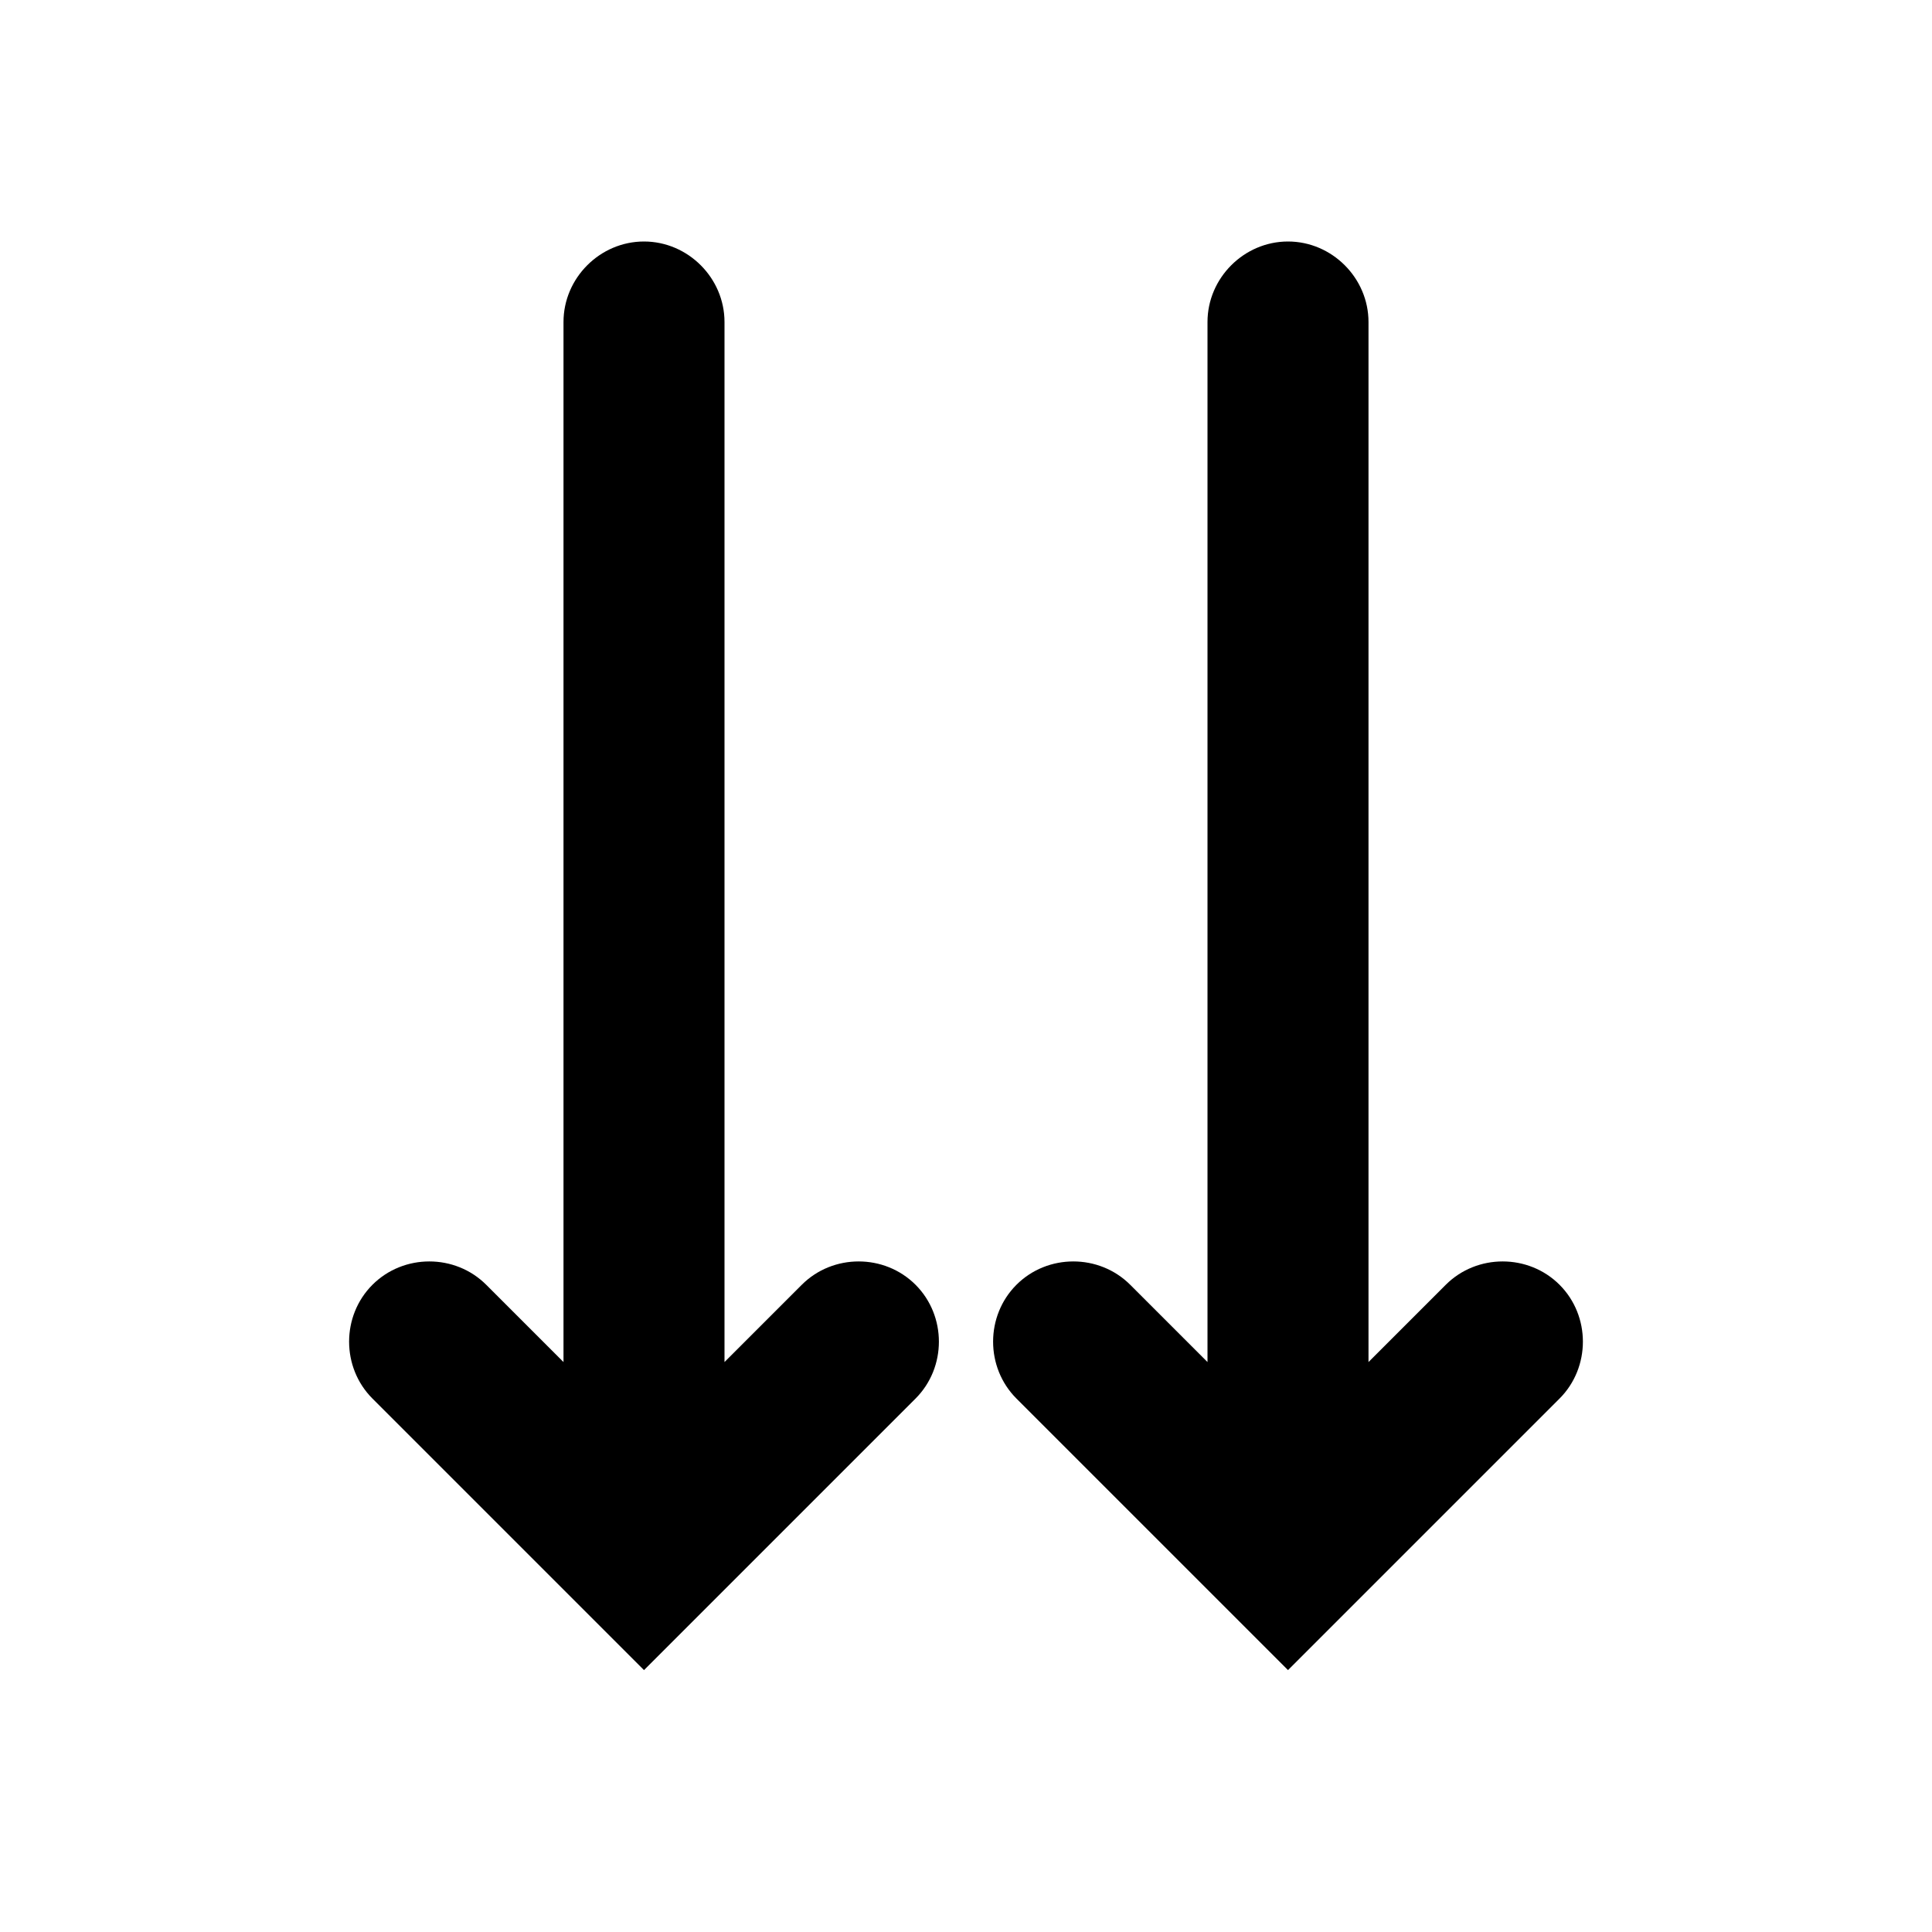
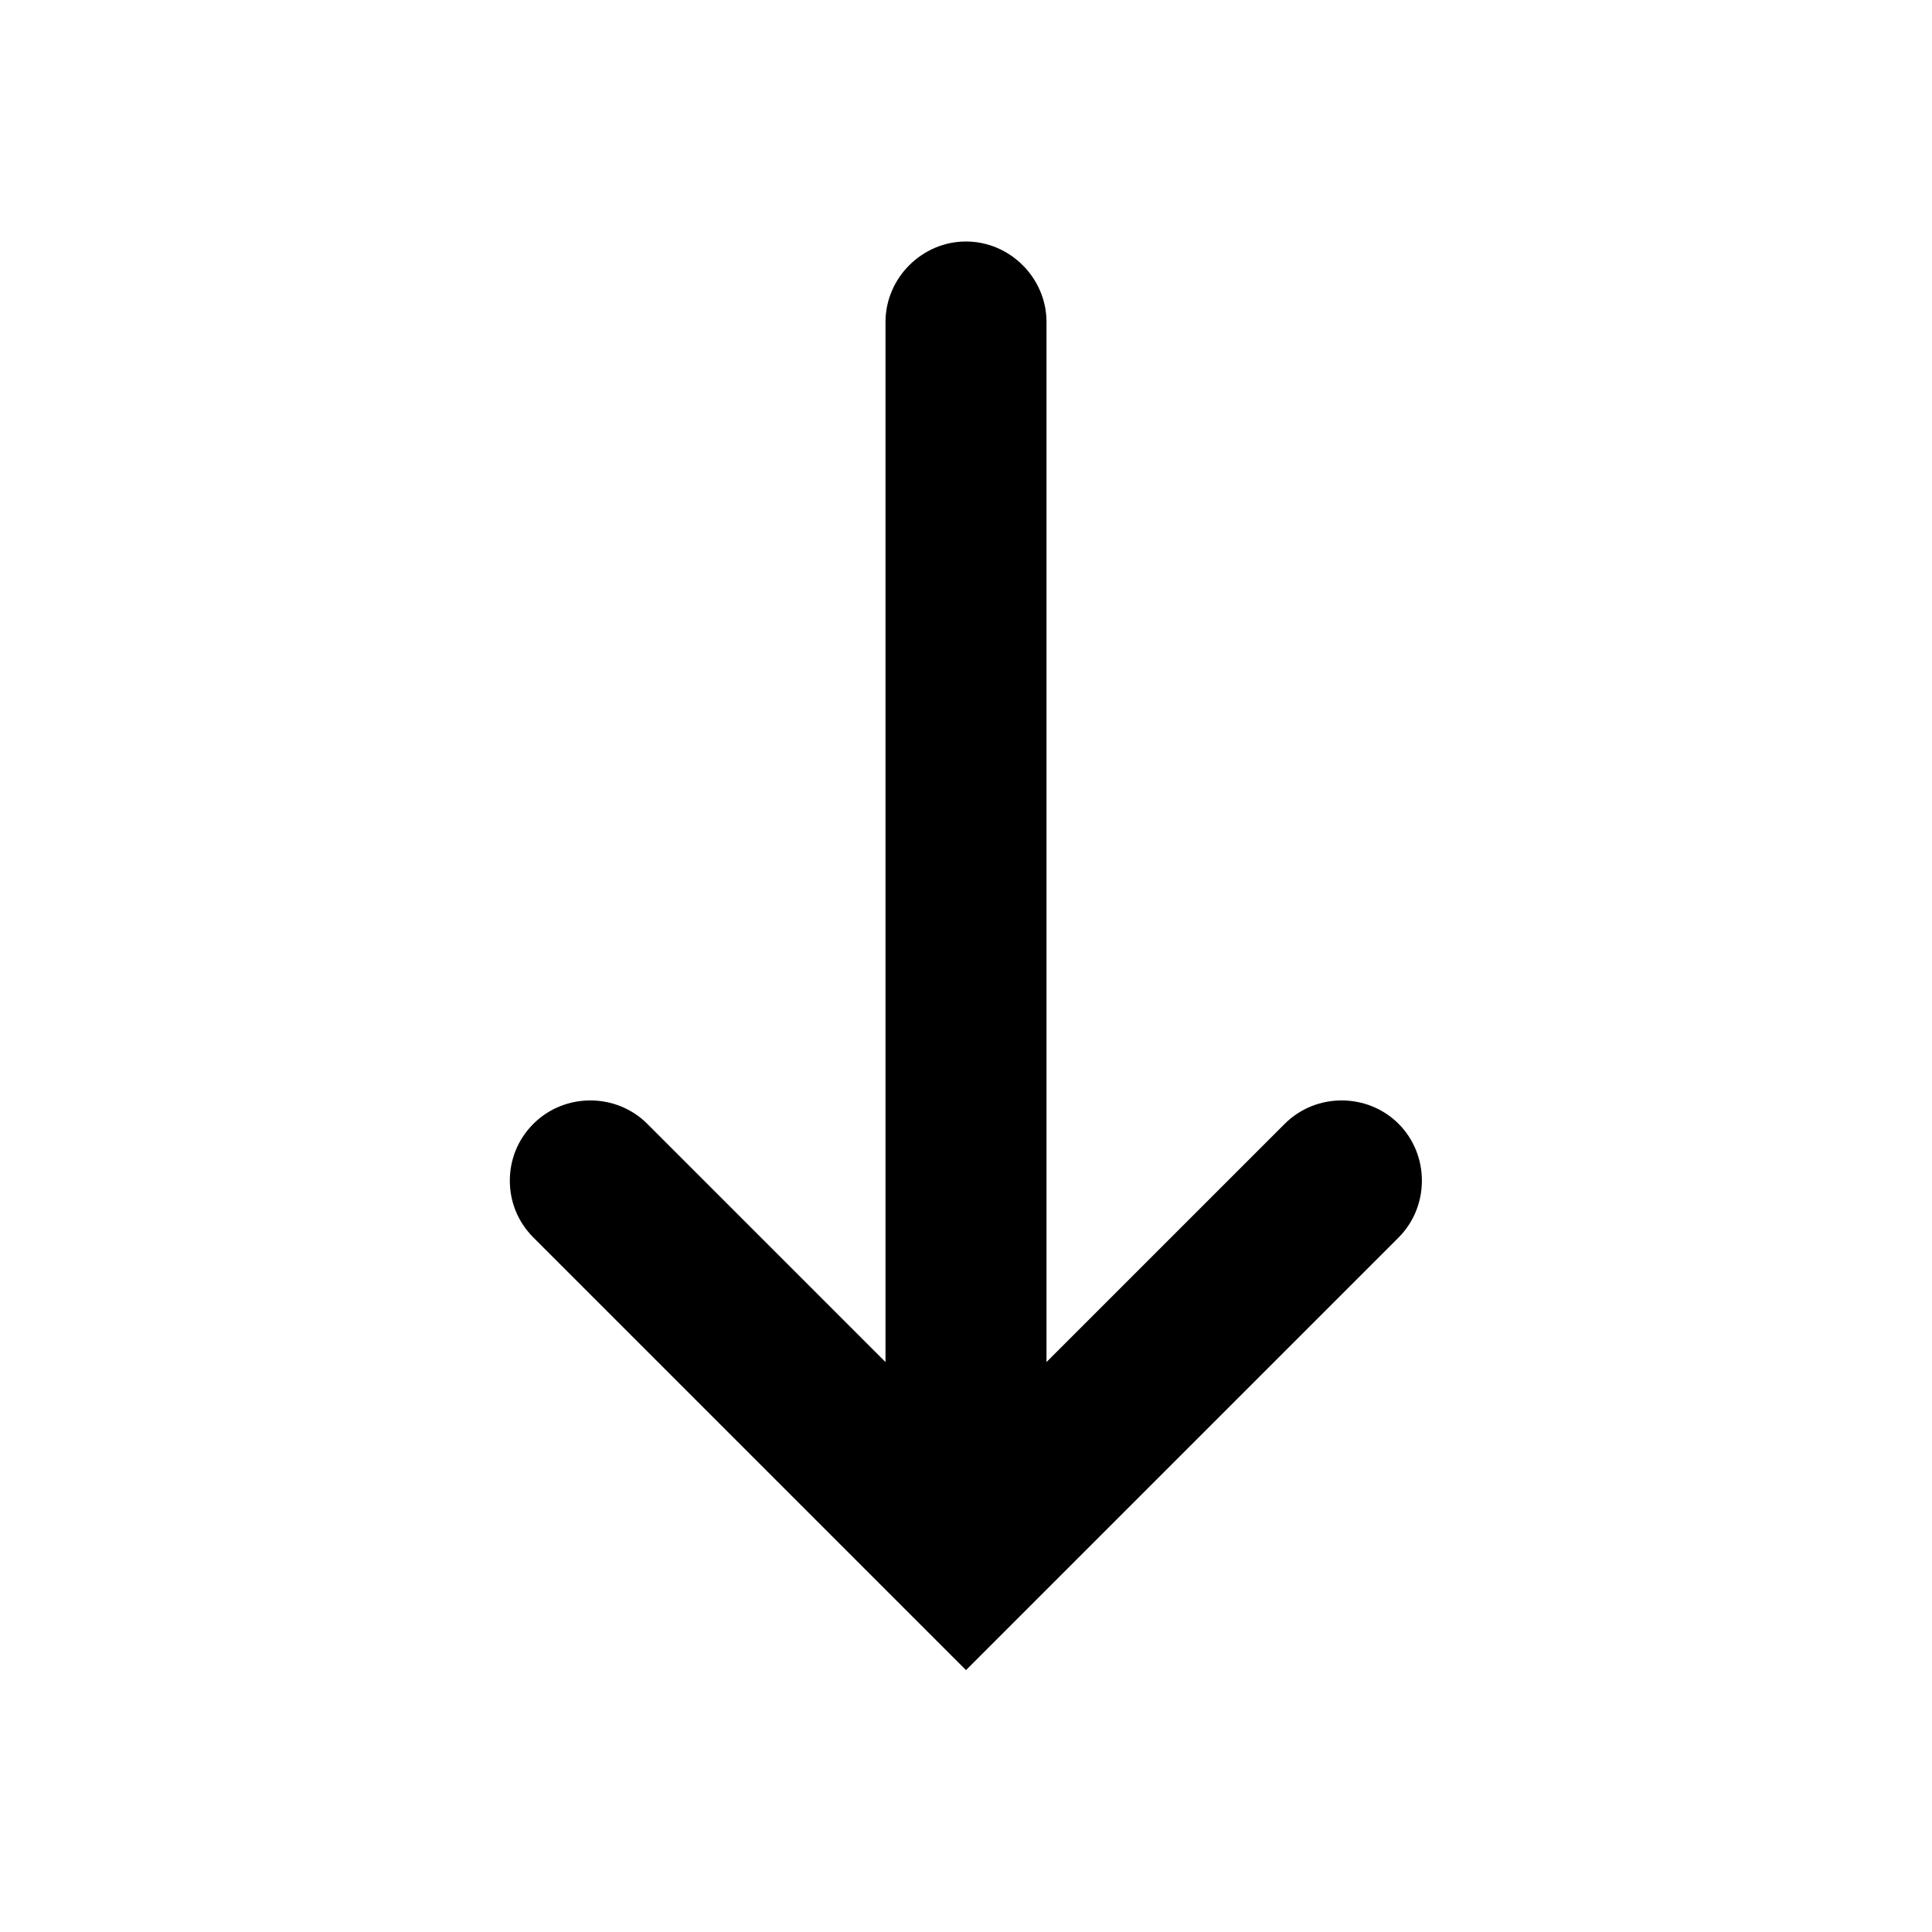
<svg xmlns="http://www.w3.org/2000/svg" width="18" height="18" viewBox="0 0 18 18">
-   <path d="M7.47 11.97L6.75 12.69V3C6.75 2.59 6.41 2.25 6 2.25C5.59 2.25 5.25 2.59 5.25 3V12.69L4.53 11.97C4.24 11.68 3.76 11.68 3.47 11.97C3.18 12.26 3.18 12.74 3.47 13.03L6 15.56L8.53 13.03C8.82 12.74 8.82 12.26 8.53 11.97C8.24 11.68 7.76 11.68 7.47 11.97ZM14.53 11.97C14.24 11.68 13.76 11.68 13.47 11.97L12.75 12.69V3C12.75 2.59 12.41 2.25 12 2.25C11.59 2.25 11.25 2.59 11.25 3V12.69L10.53 11.97C10.24 11.68 9.76 11.68 9.47 11.97C9.18 12.26 9.18 12.74 9.47 13.03L12 15.56L14.53 13.03C14.82 12.74 14.82 12.26 14.53 11.97Z" />
+   <path d="M13.03 11.53C13.32 11.24 13.32 10.76 13.03 10.47C12.74 10.18 12.26 10.18 11.97 10.47L9.75 12.69L9.75 3C9.75 2.59 9.41 2.25 9 2.25C8.59 2.25 8.25 2.59 8.25 3L8.25 12.69L6.03 10.47C5.74 10.18 5.26 10.18 4.97 10.47C4.82 10.62 4.75 10.81 4.75 11C4.75 11.19 4.82 11.38 4.97 11.53L9 15.56L13.03 11.53Z" />
</svg>
